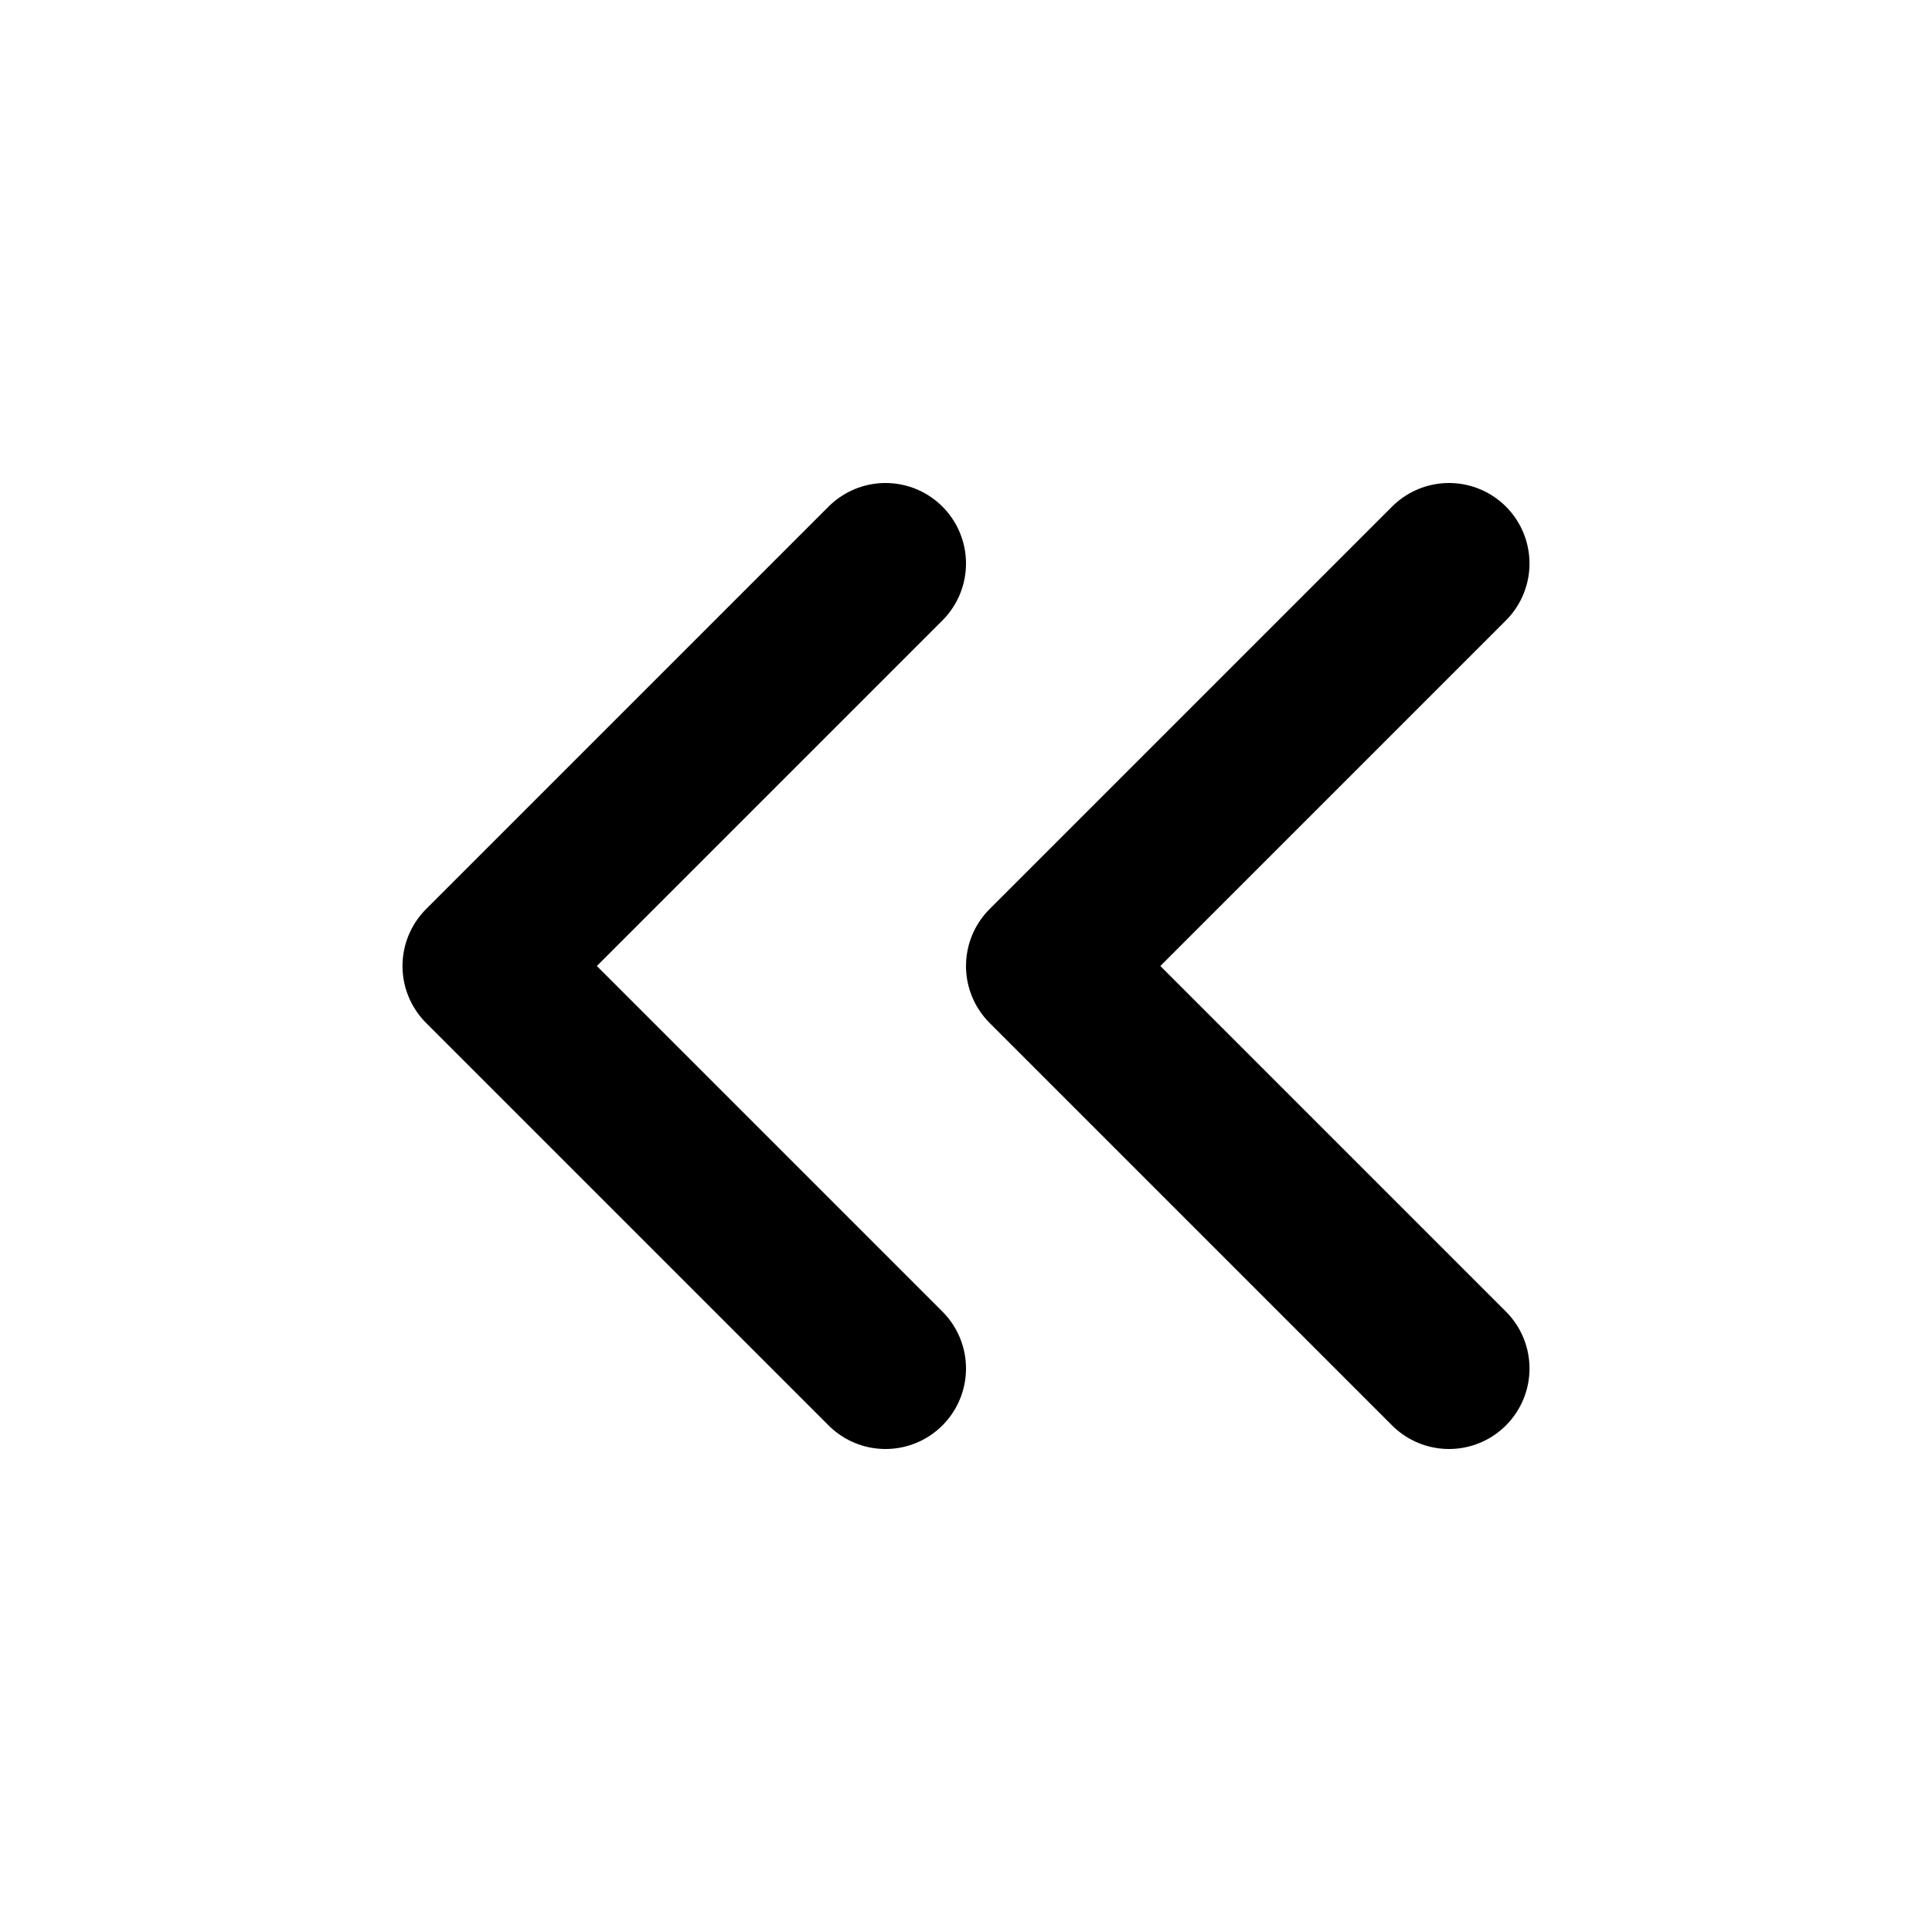
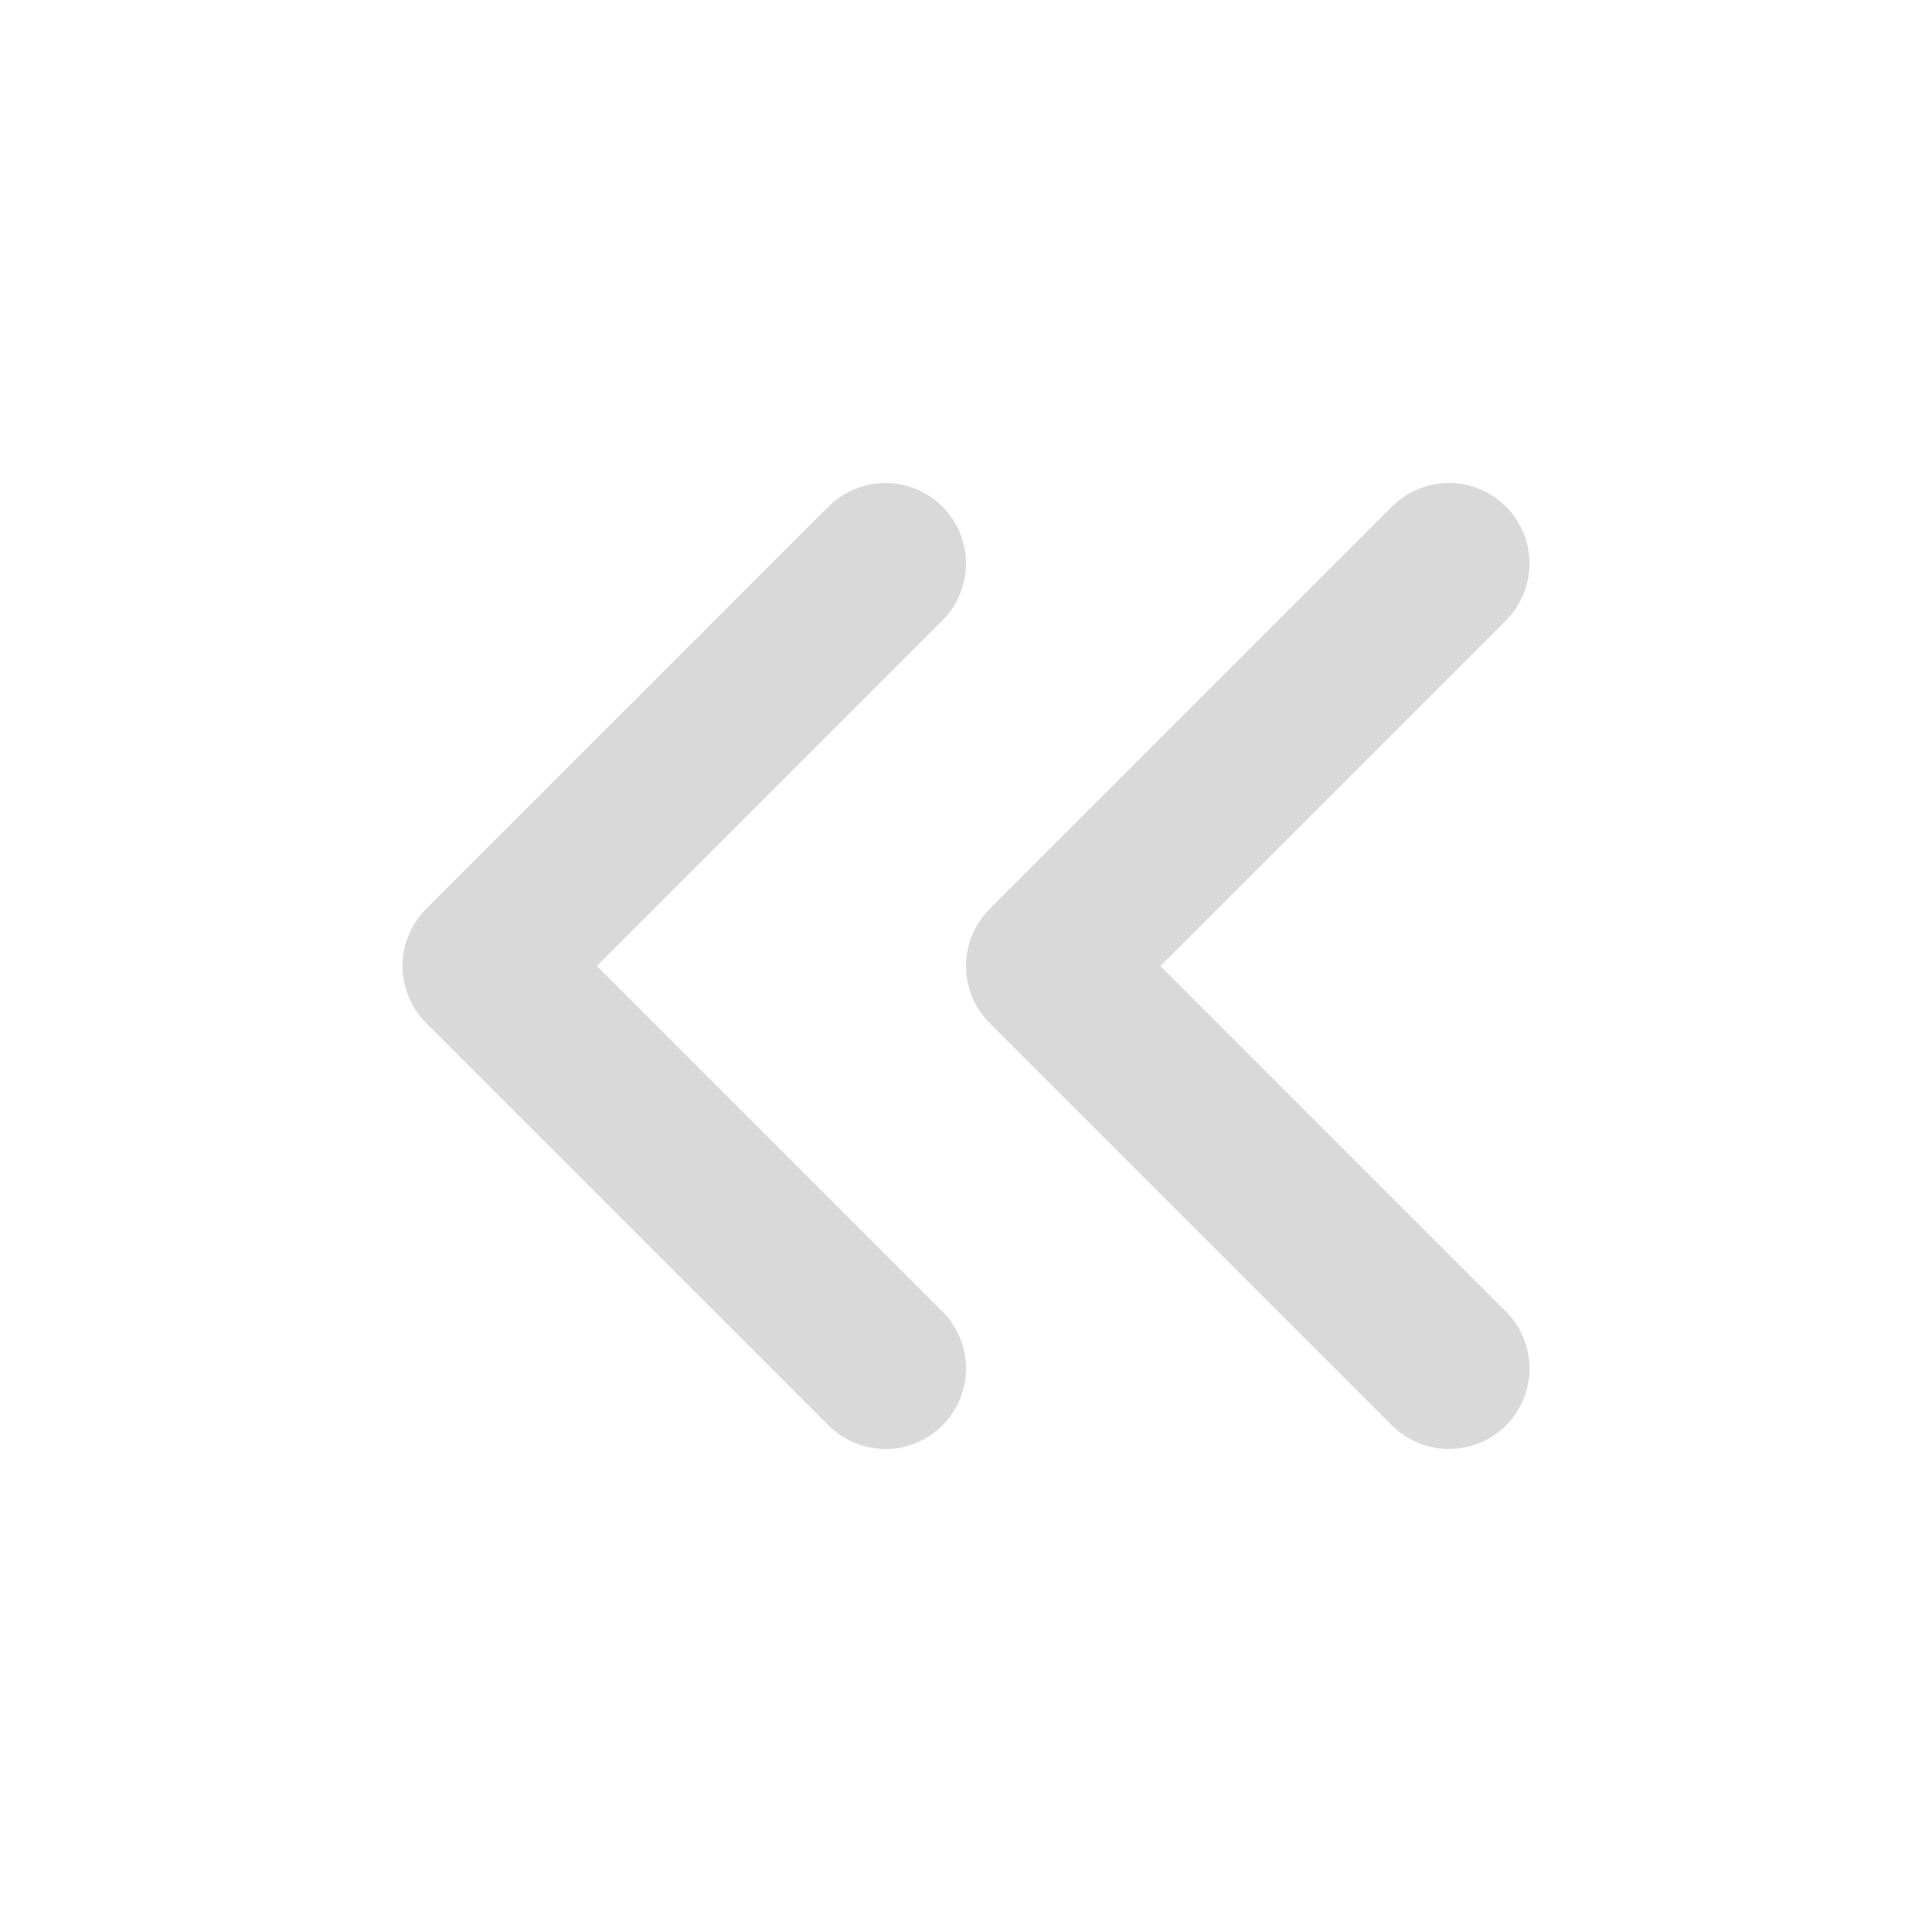
<svg xmlns="http://www.w3.org/2000/svg" width="256px" height="256px" viewBox="0 0 24 24" fill="none">
  <g id="SVGRepo_bgCarrier" stroke-width="0" />
  <g id="SVGRepo_tracerCarrier" stroke-linecap="round" stroke-linejoin="round" />
  <g id="SVGRepo_iconCarrier">
-     <path d="M18 17L13 12L18 7M11 17L6 12L11 7" stroke="currentColor" stroke-width="2" stroke-linecap="round" stroke-linejoin="round" />
+     <path d="M18 17L13 12L18 7M11 17L6 12L11 7" stroke="#d9d9d9" stroke-width="2" stroke-linecap="round" stroke-linejoin="round" />
  </g>
</svg>
